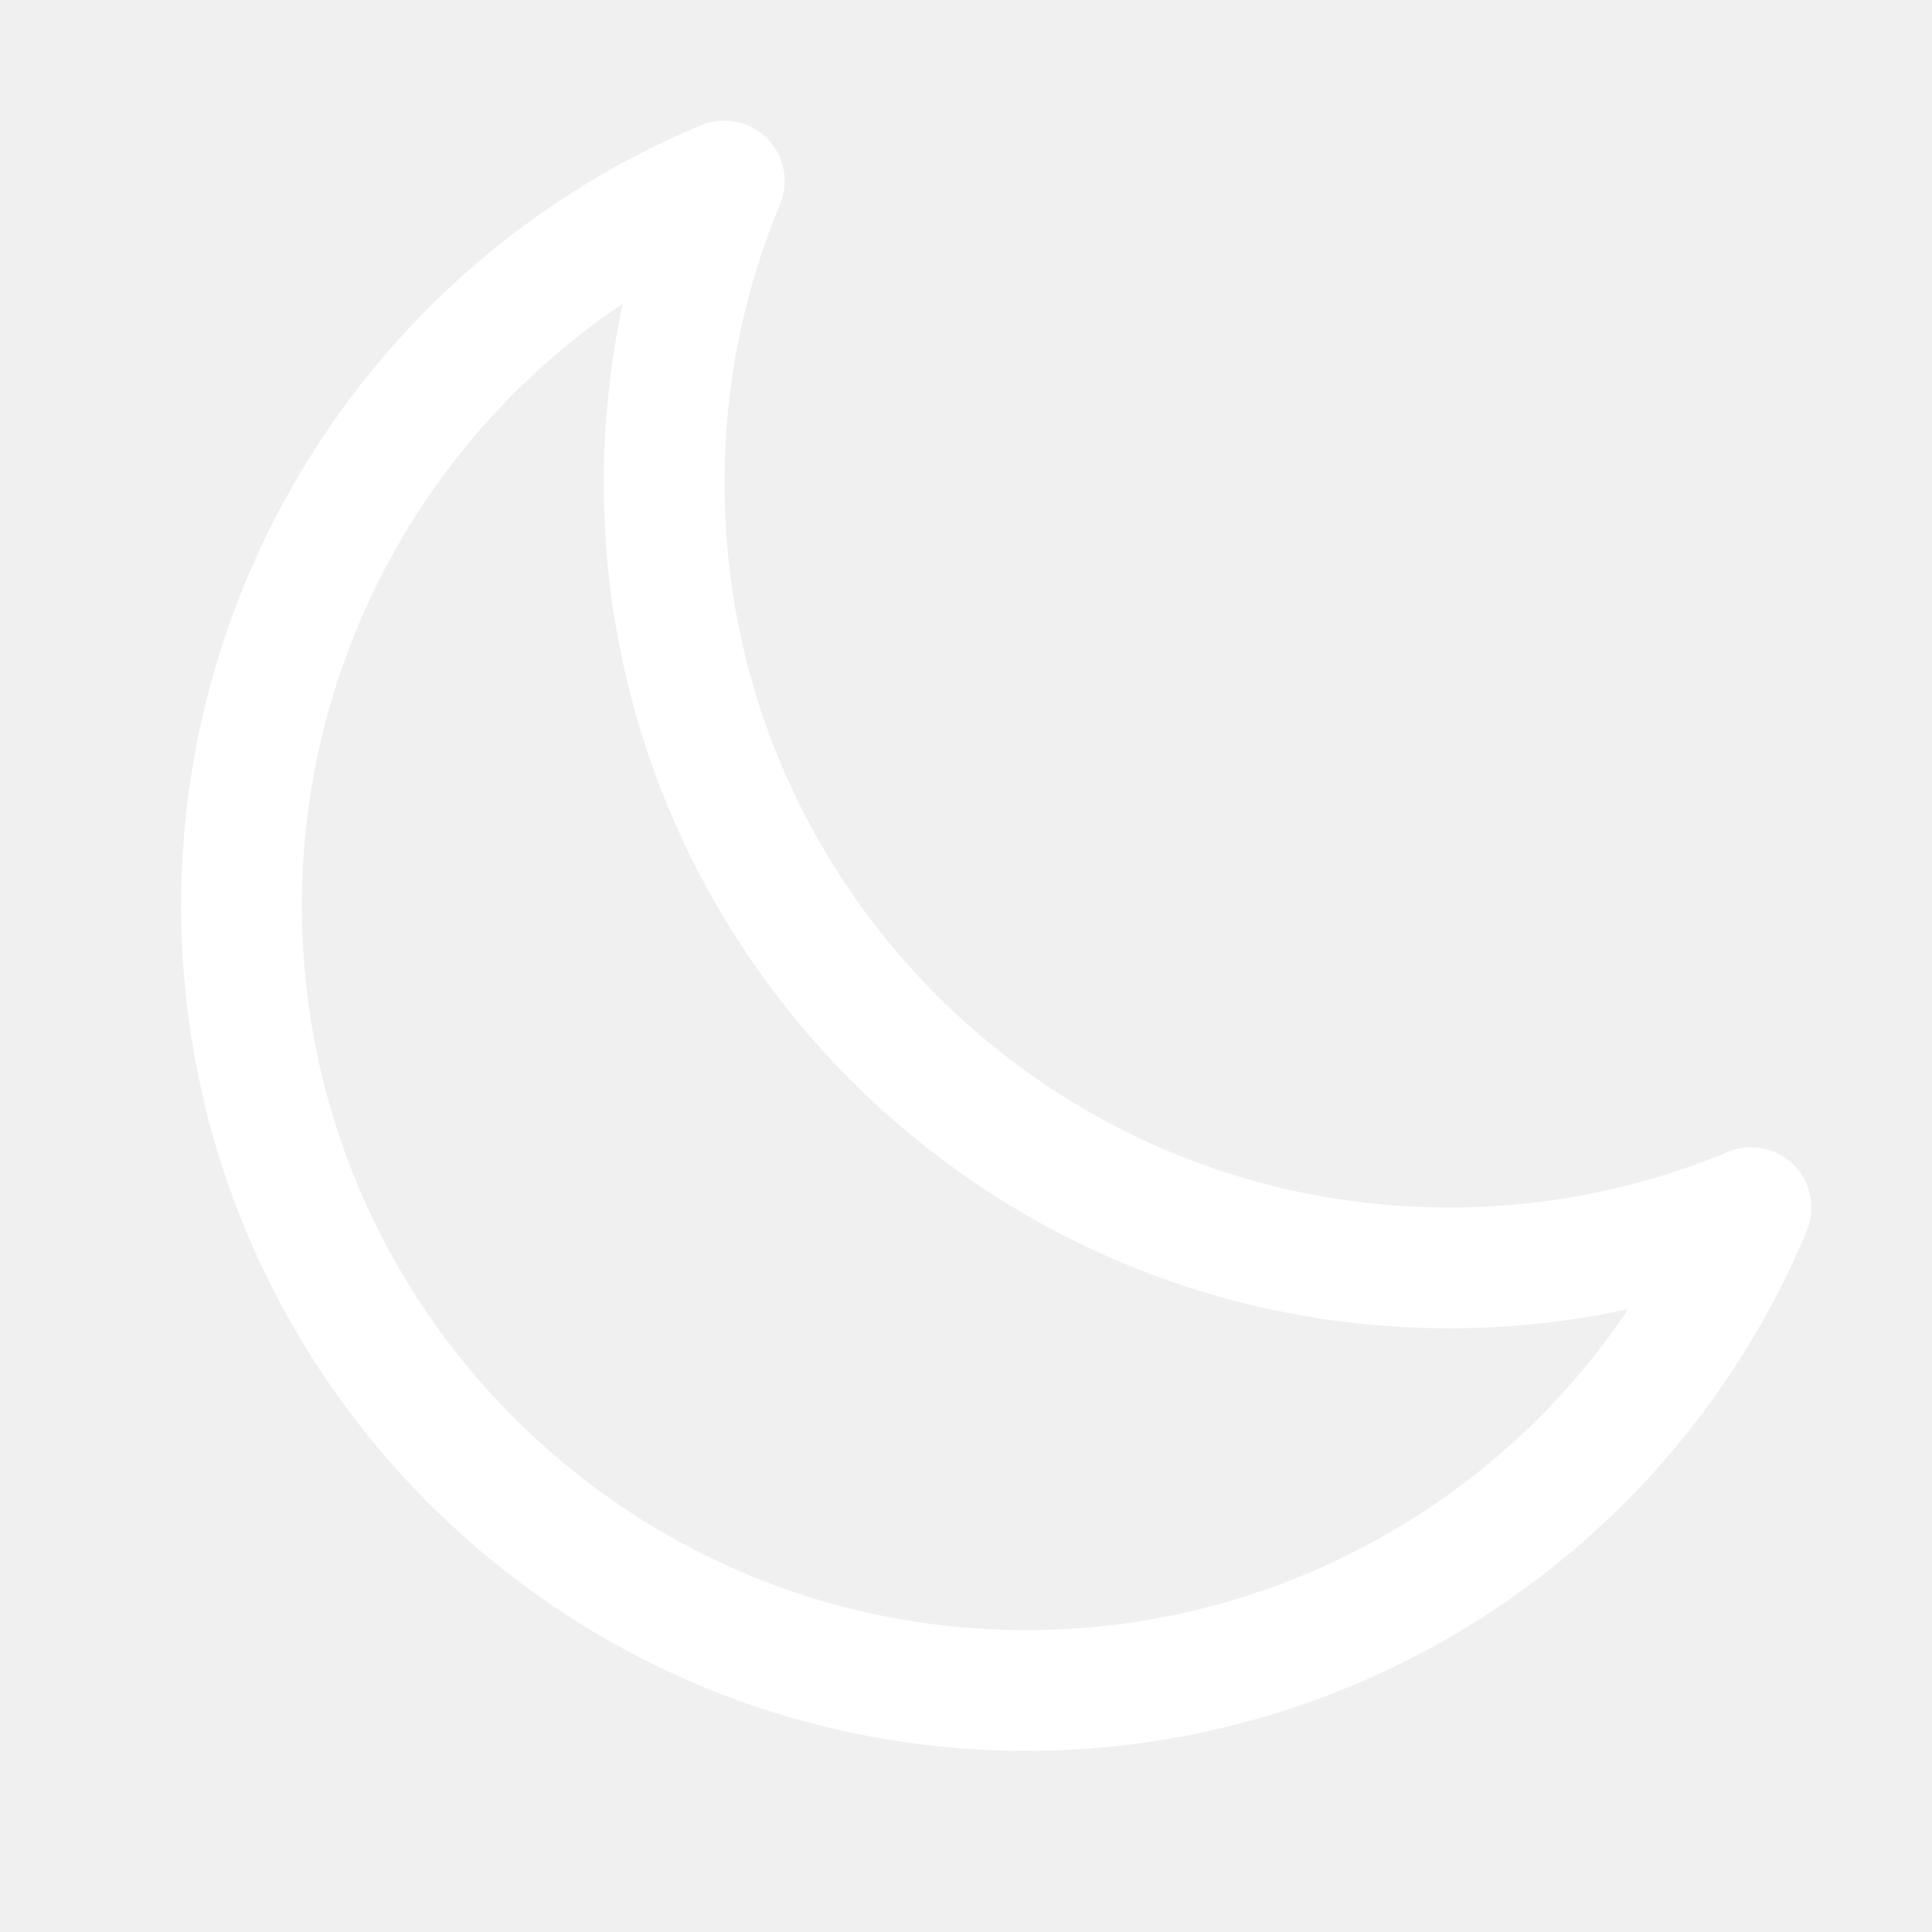
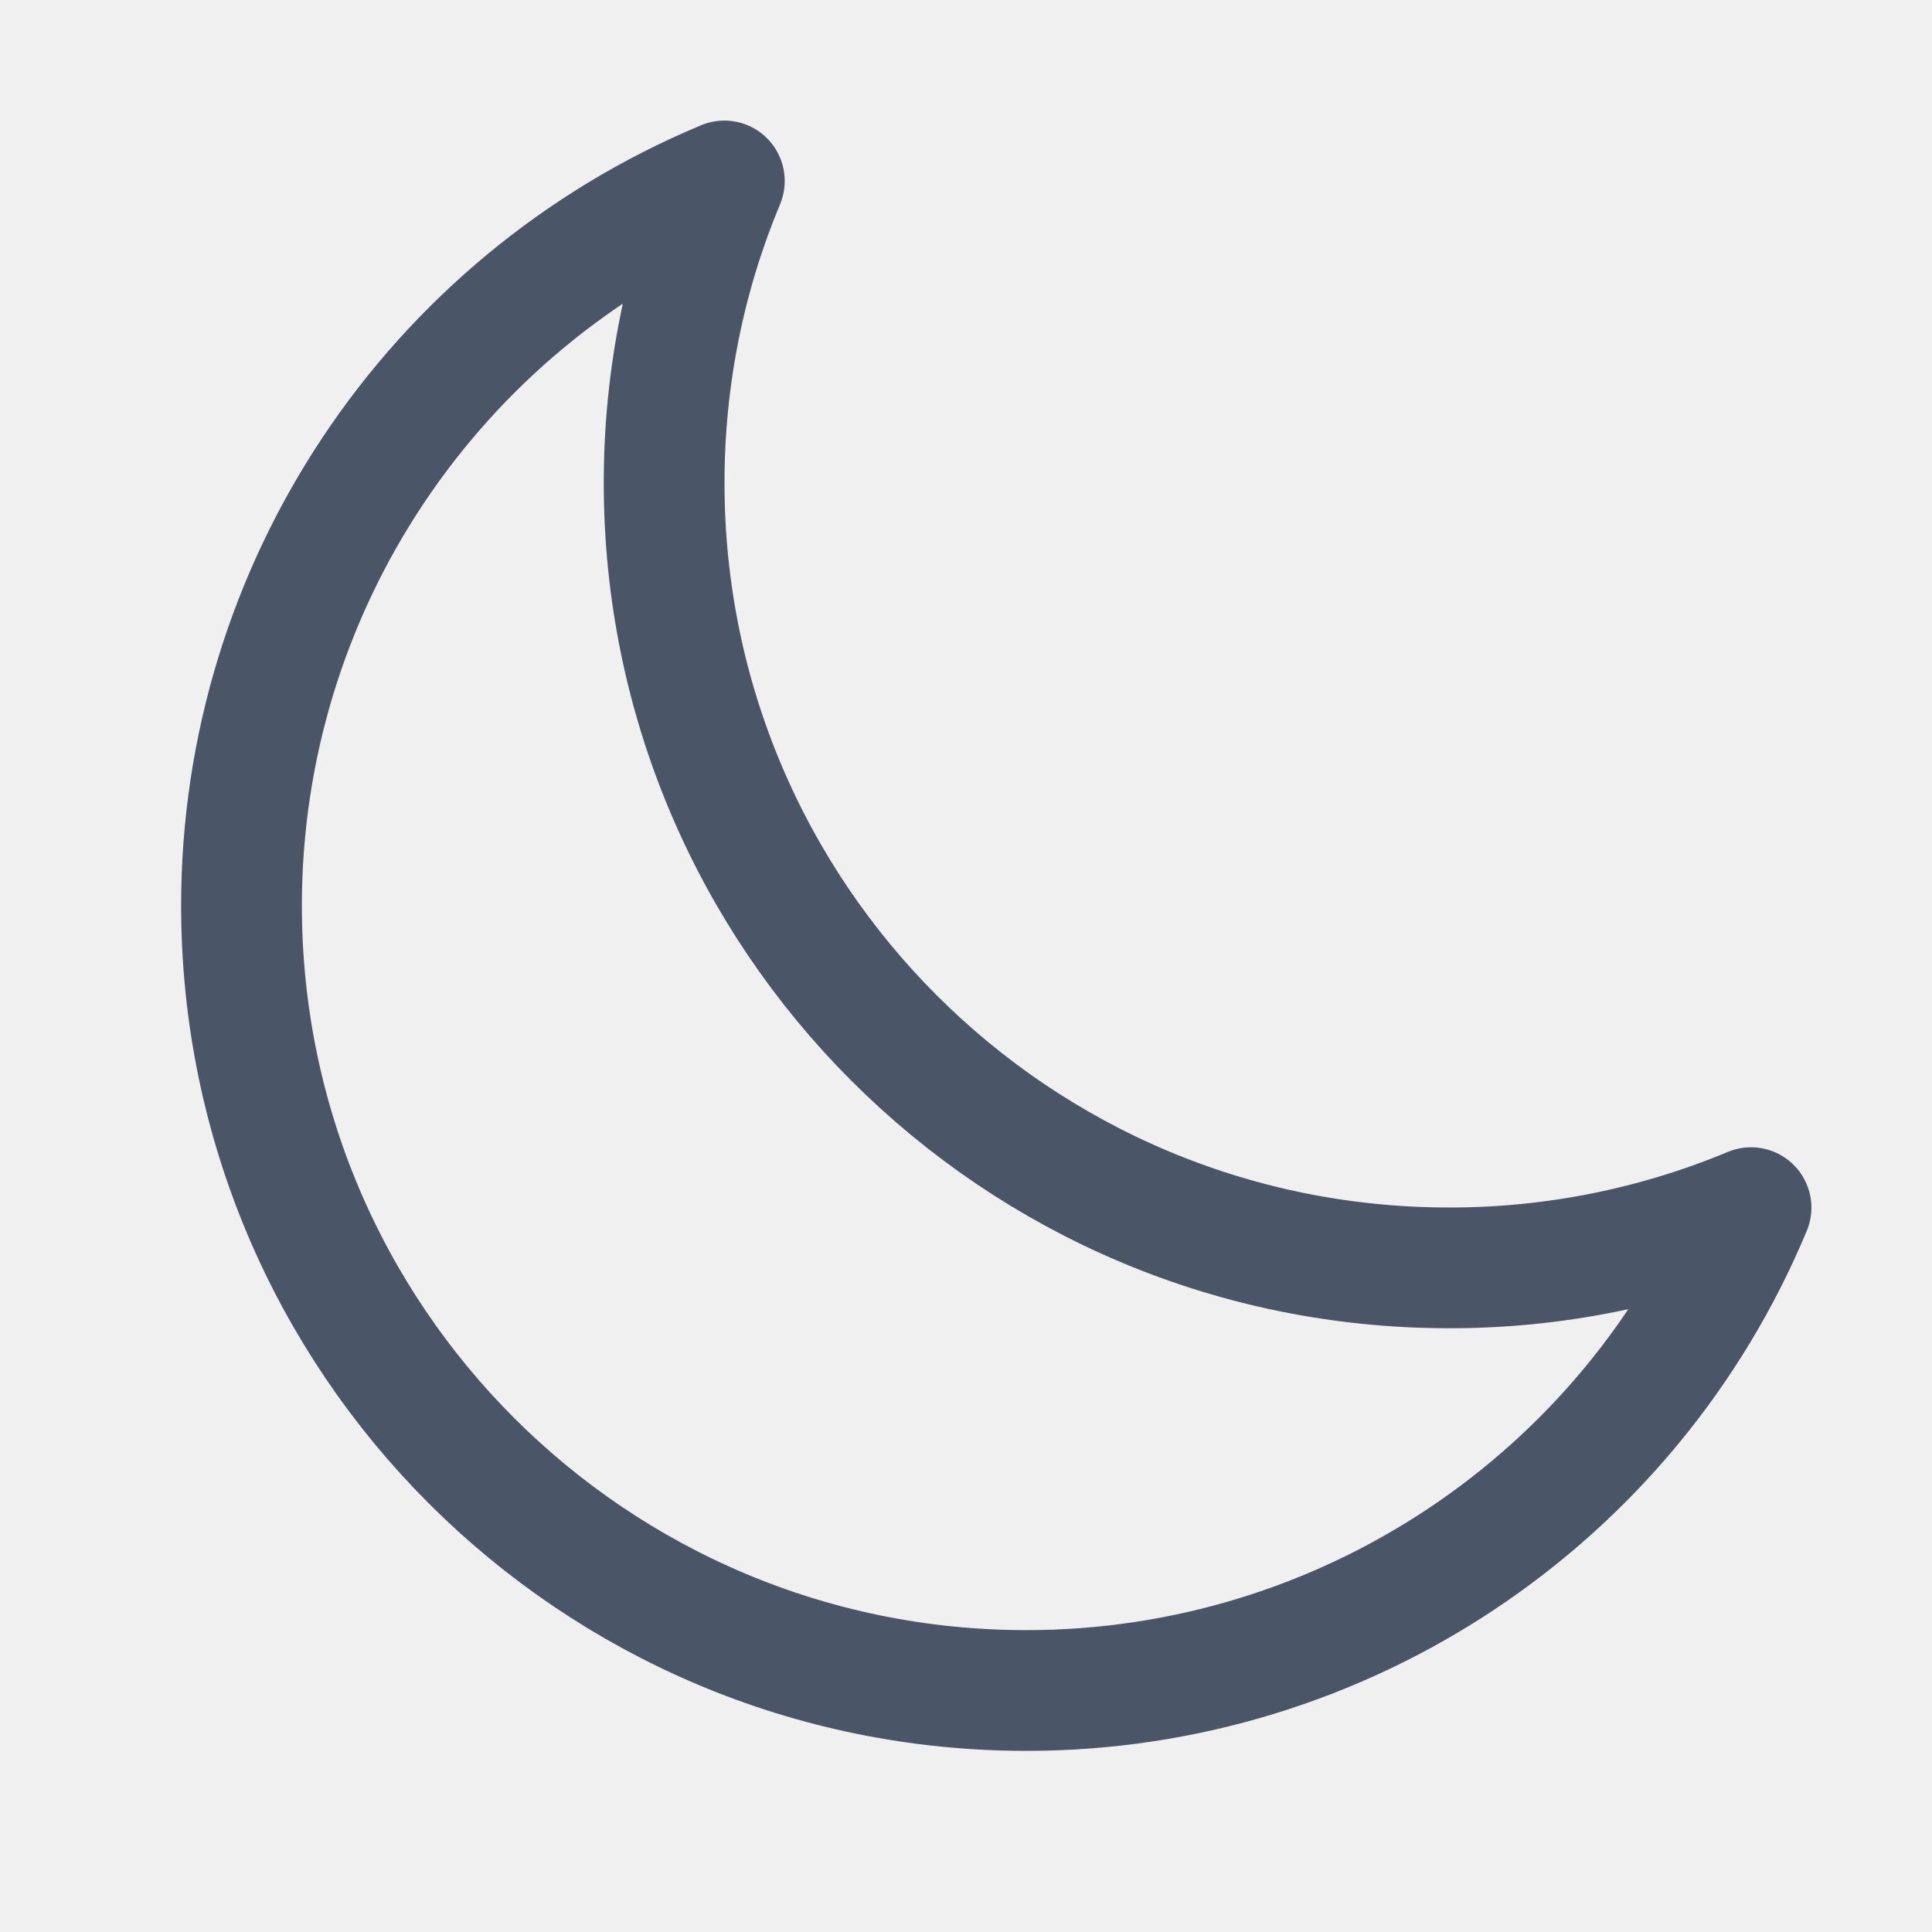
- <svg xmlns="http://www.w3.org/2000/svg" fill="none" viewBox="0 0 24 24" stroke-width="1.5" stroke="white" class="w-6 h-6">
+ <svg xmlns="http://www.w3.org/2000/svg" fill="none" viewBox="0 0 24 24" stroke-width="1.5" stroke="#4A5568" class="w-6 h-6">
  <path stroke-linecap="round" stroke-linejoin="round" d="M21.752 15.002A9.718 9.718 0 0118 15.75c-5.385 0-9.75-4.365-9.75-9.75 0-1.33.266-2.597.748-3.752A9.753 9.753 0 003 11.25C3 16.635 7.365 21 12.75 21a9.753 9.753 0 009.002-5.998z" />
</svg>
